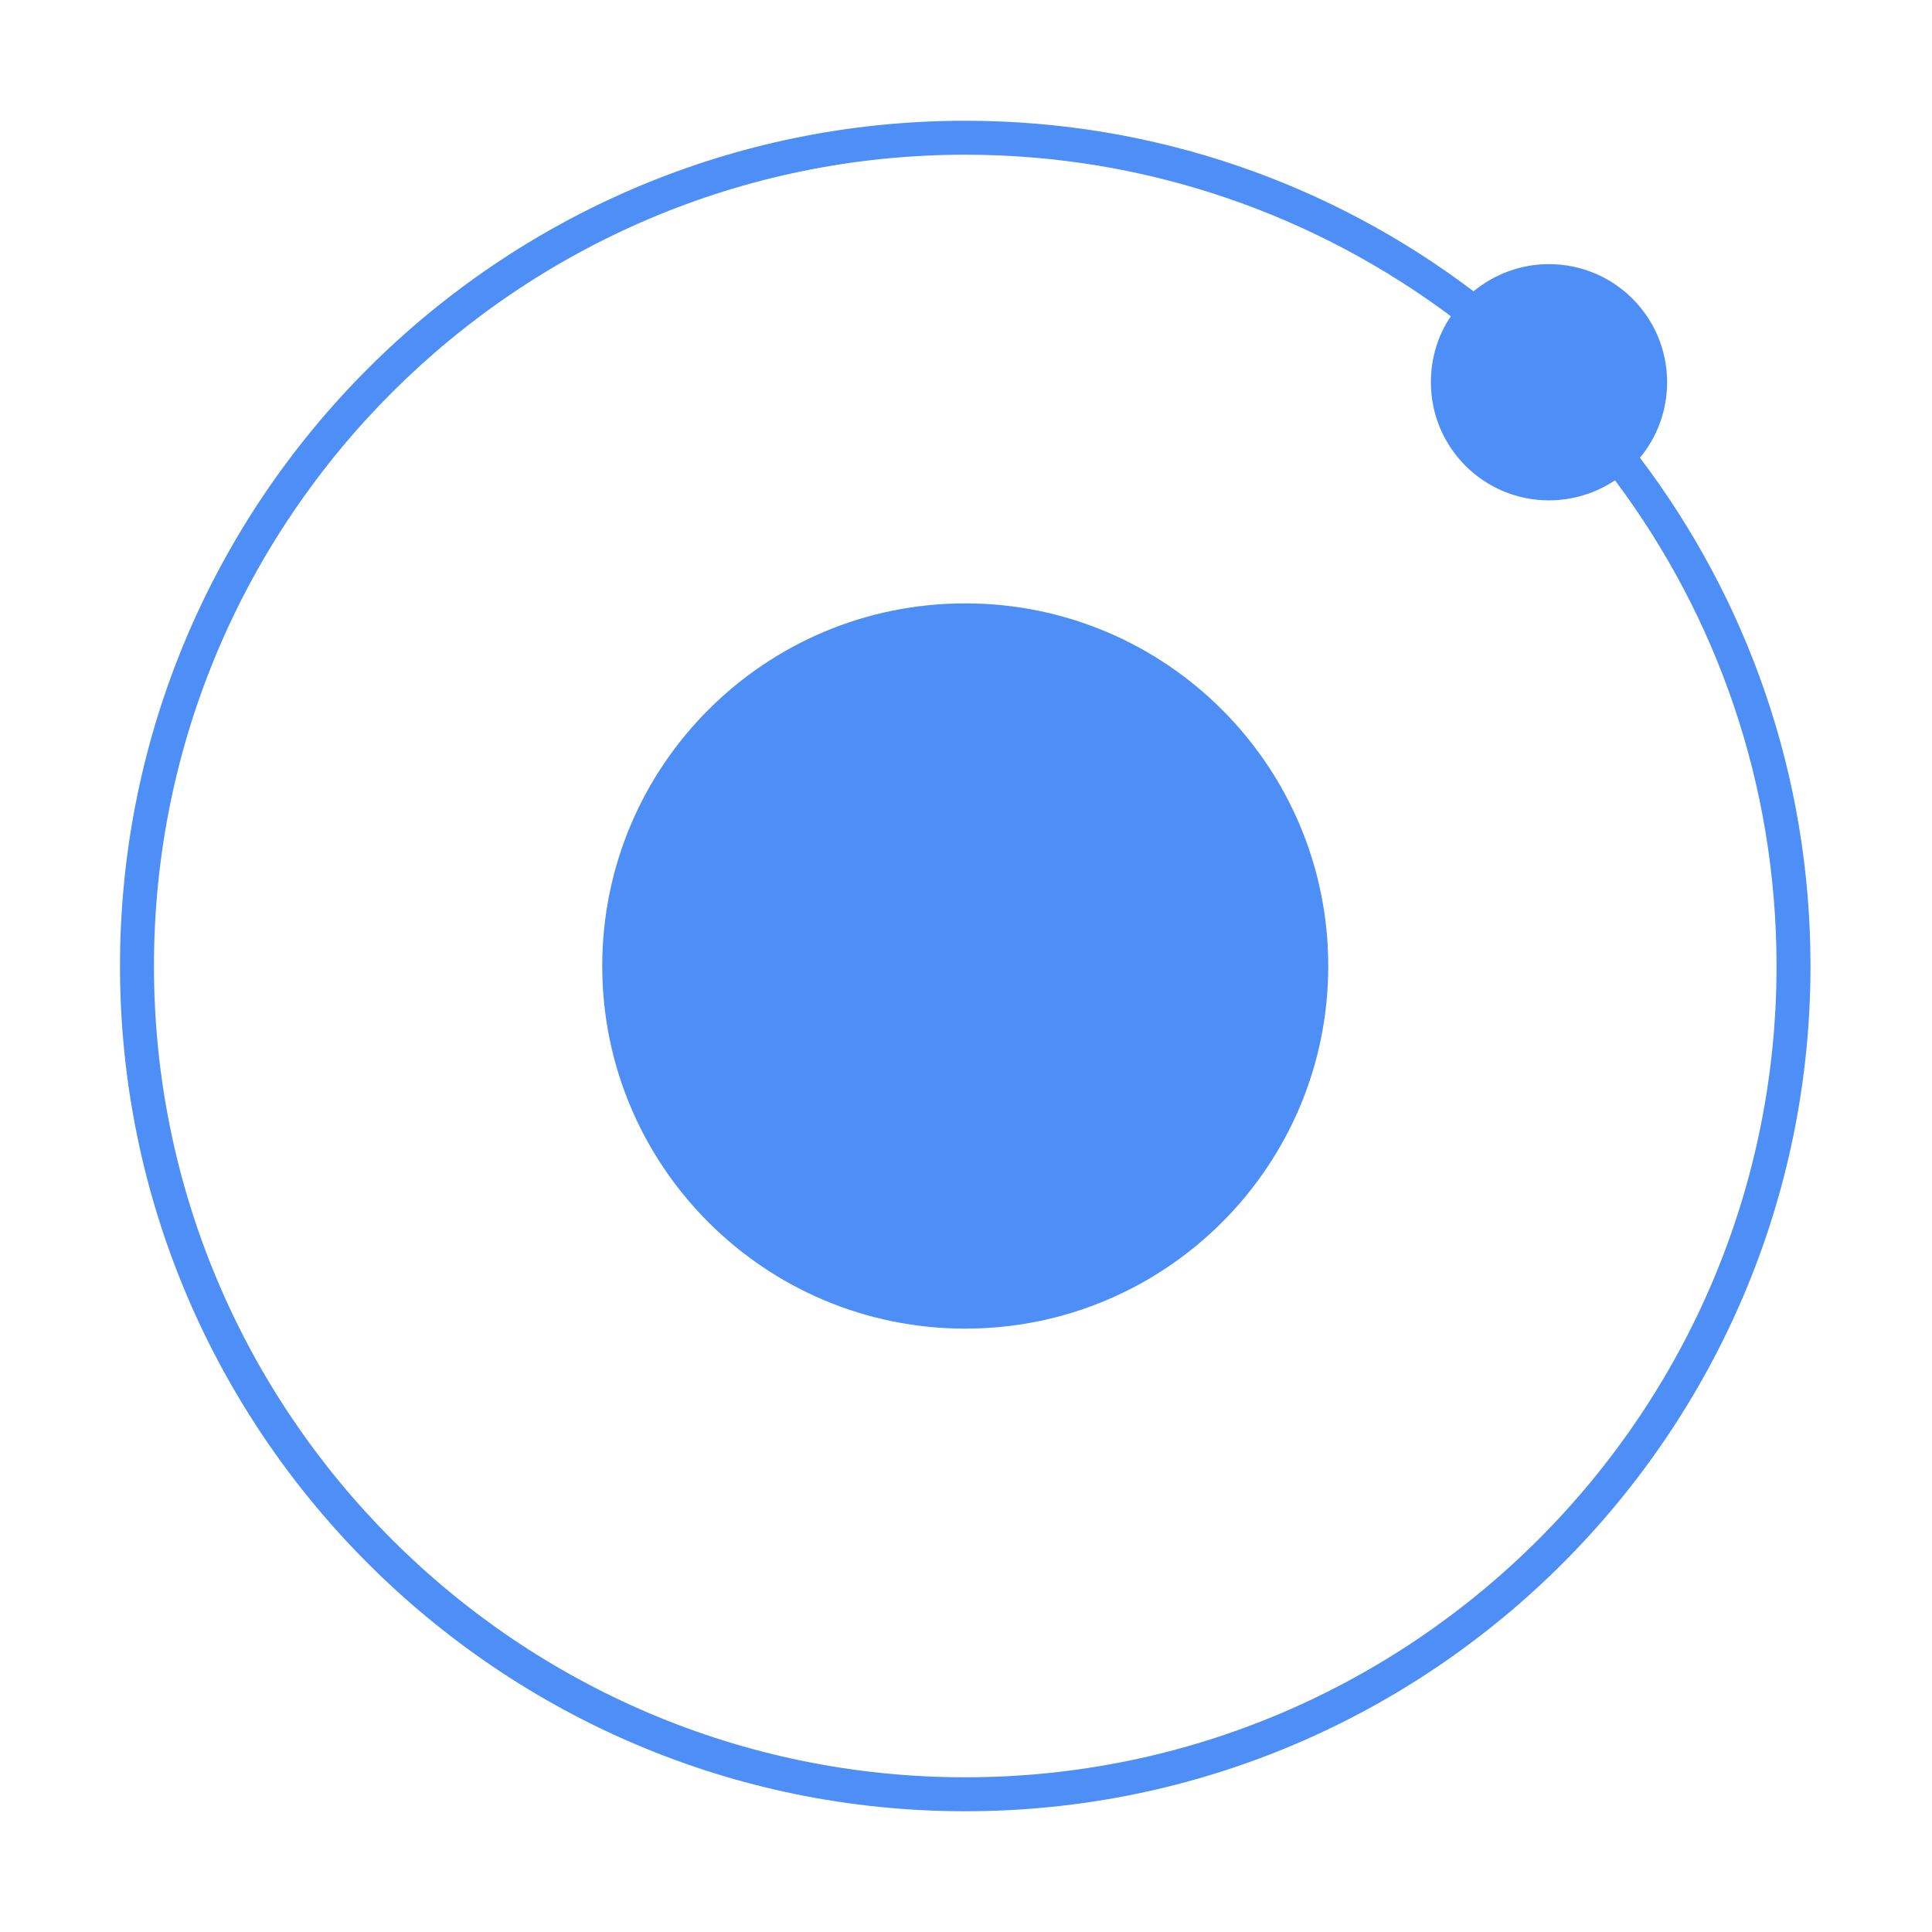
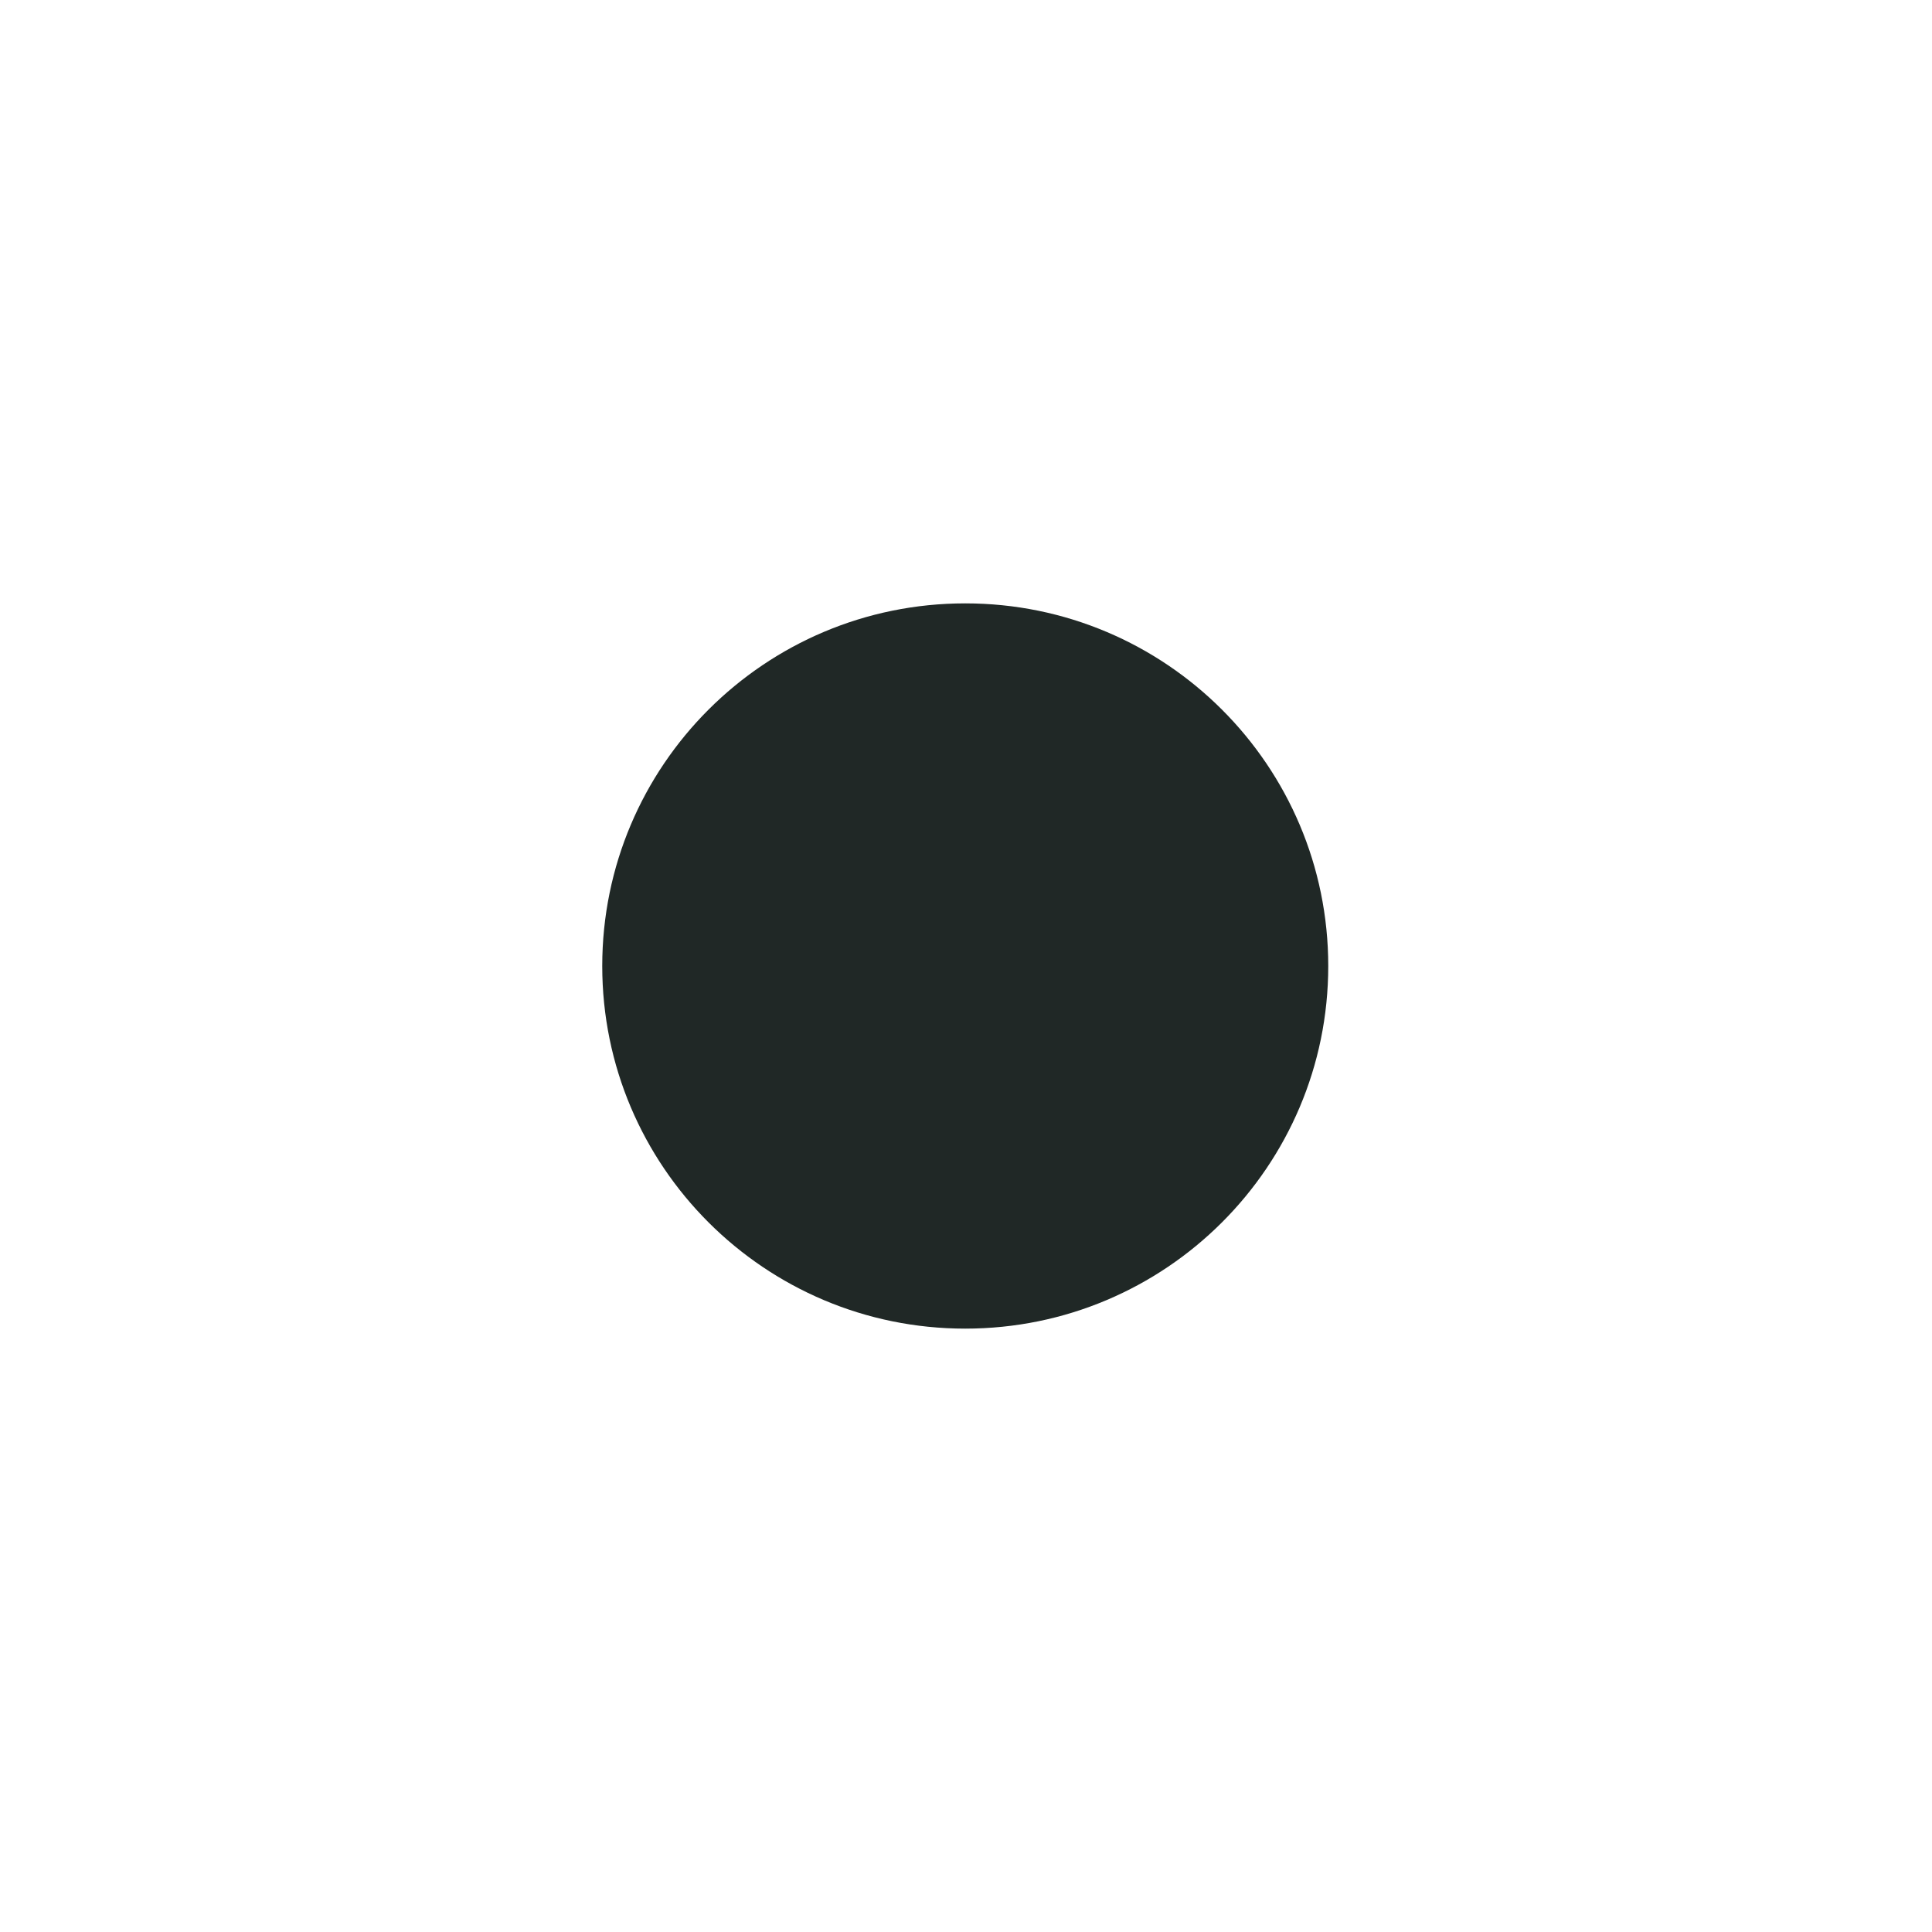
<svg xmlns="http://www.w3.org/2000/svg" width="512" height="512">
  <style type="text/css">
- 	.st0{fill:#4E8EF7;}
+ 	.st0{fill:#202826;}
</style>
-   <path d="M434.6 121.3c4.5-5.4 7.2-12.4 7.2-20 0-17.3-14-31.3-31.3-31.3-7.6 0-14.5 2.7-20 7.2C353 48.8 306.3 32 255.8 32c-123.5 0-224 100.5-224 224s100.5 224 224 224 224-100.5 224-224c0-50.6-16.8-97.2-45.2-134.7zM255.8 471c-118.6 0-215-96.5-215-215 0-118.6 96.5-215 215-215 48.2 0 92.8 16 128.7 42.8-3.4 5-5.3 11-5.3 17.5 0 17.3 14 31.3 31.3 31.3 6.5 0 12.5-2 17.5-5.3 26.9 35.9 42.8 80.5 42.8 128.7 0 118.5-96.5 215-215 215z" class="st0" />
+   <shape fill="#202826" class="st0" />
  <ellipse cx="255.8" cy="256" class="st0" rx="96.2" ry="96.1" />
</svg>
